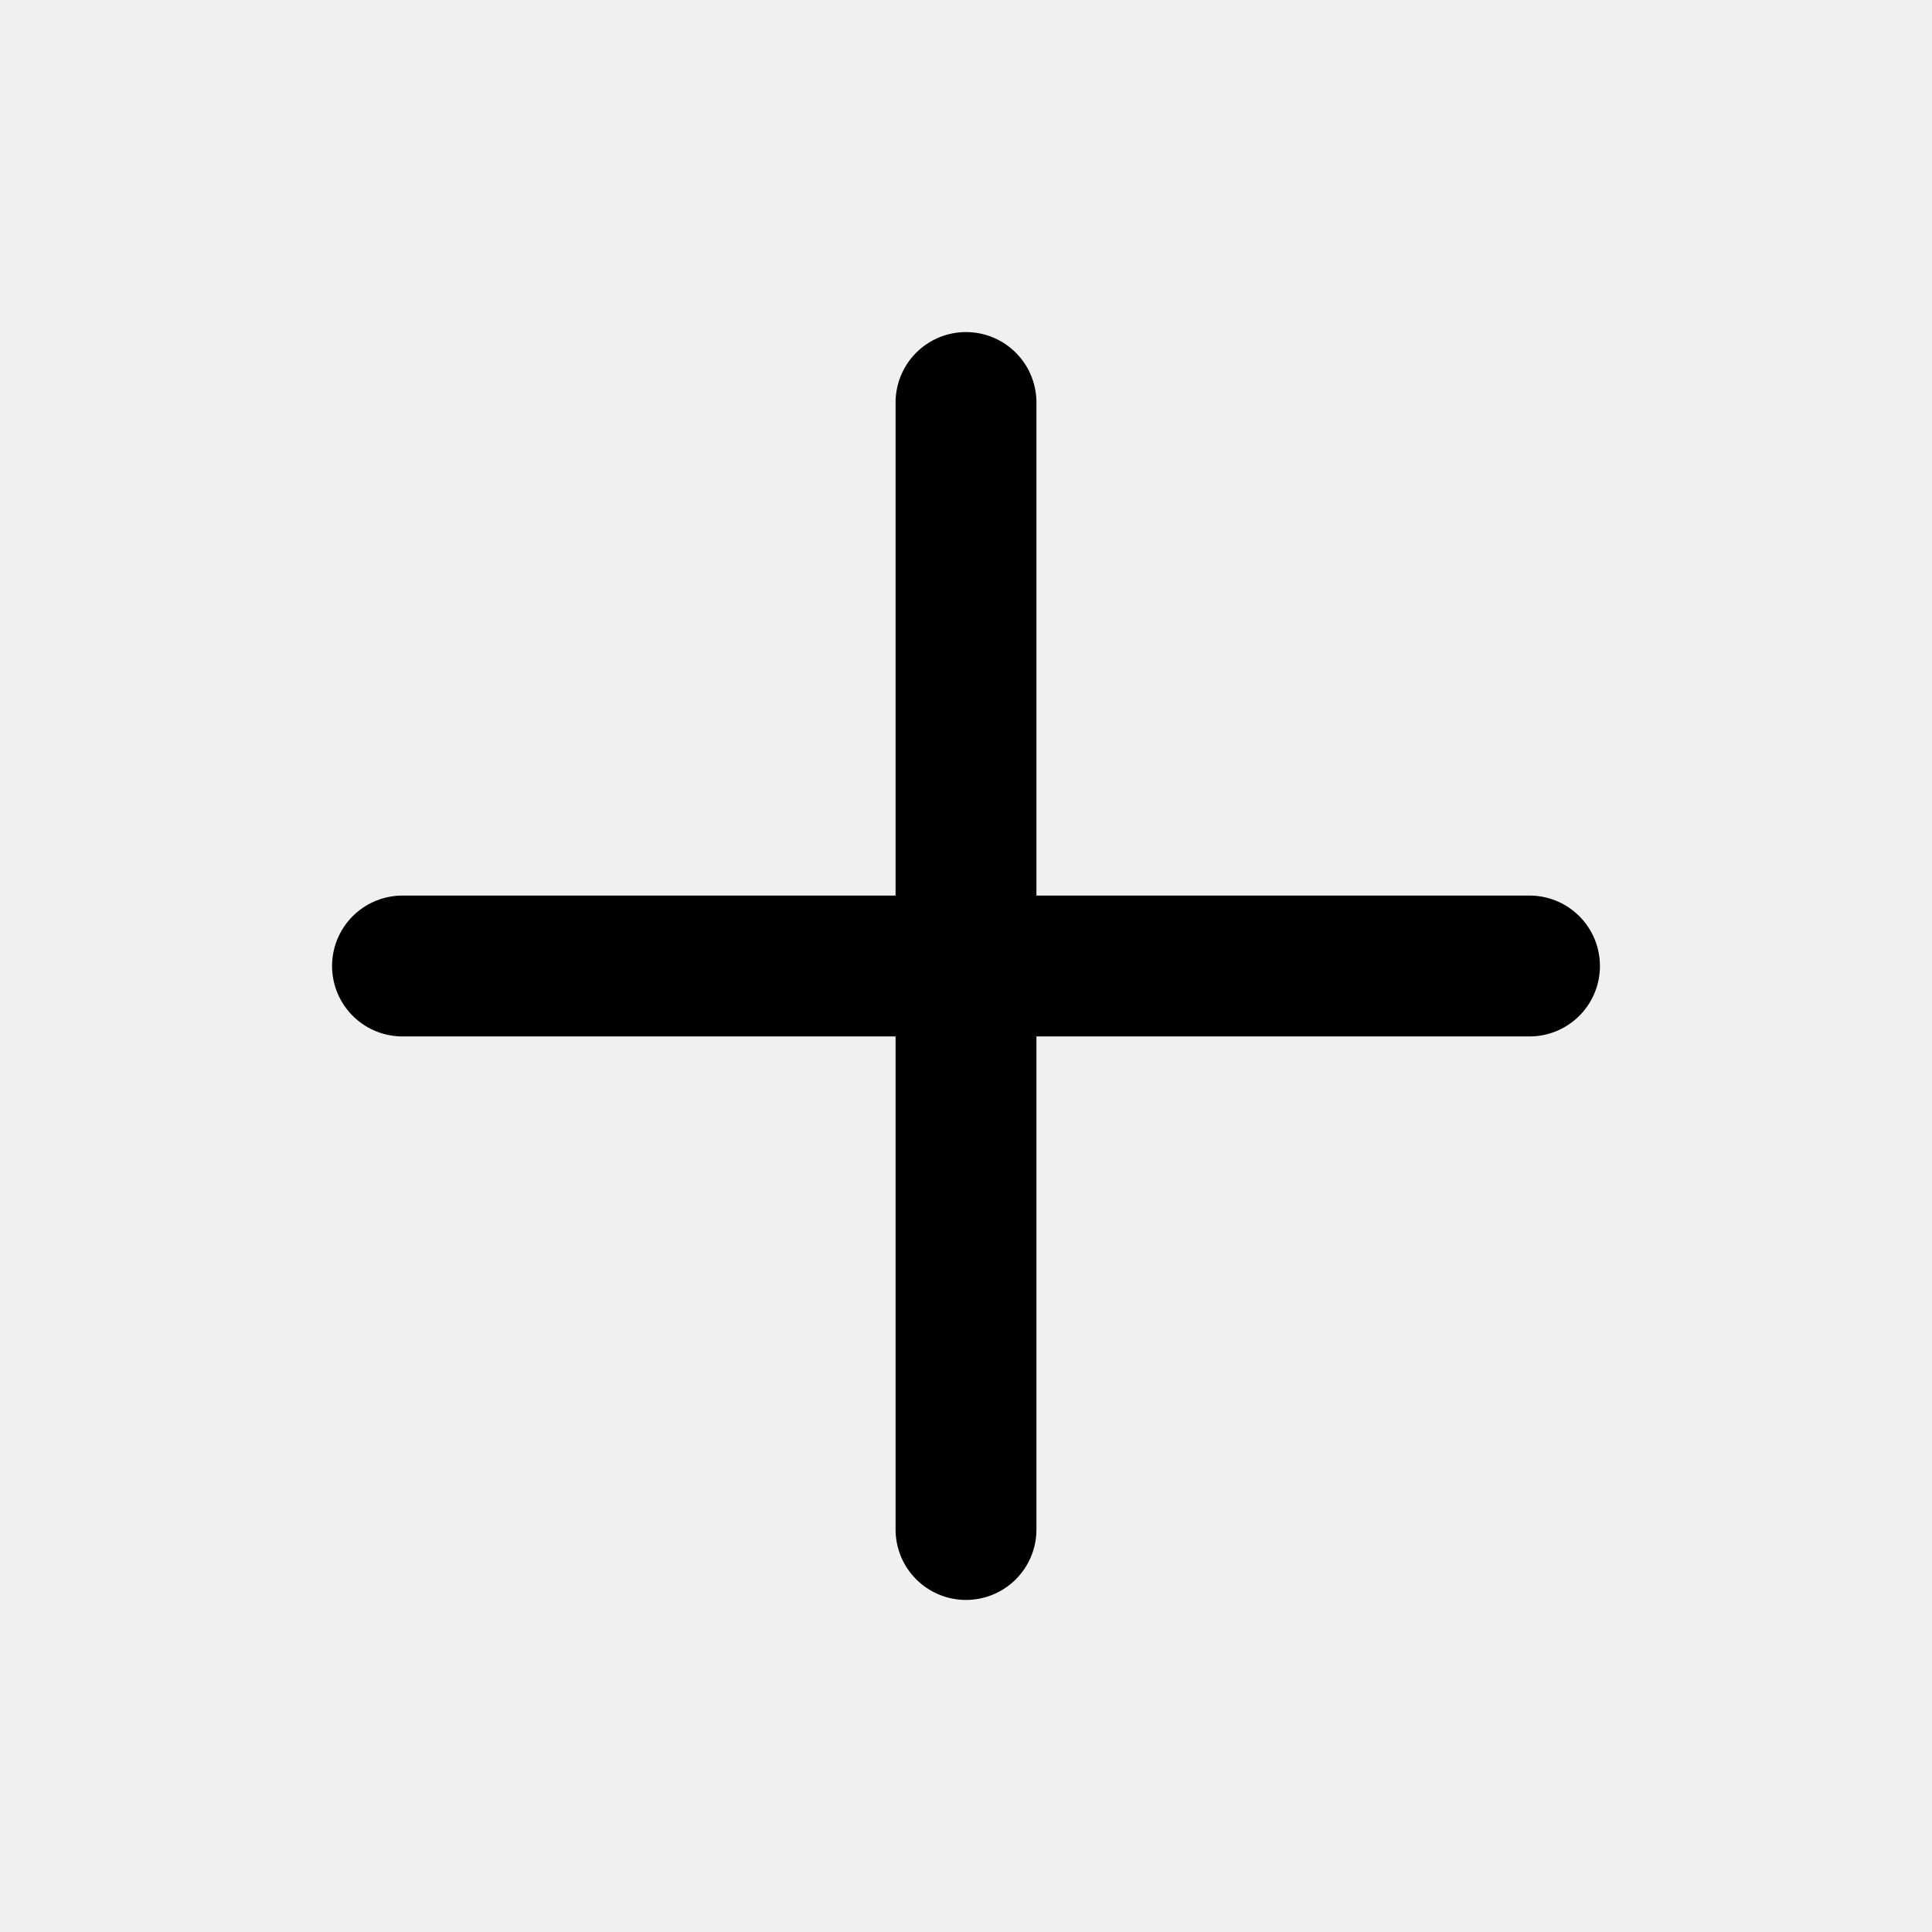
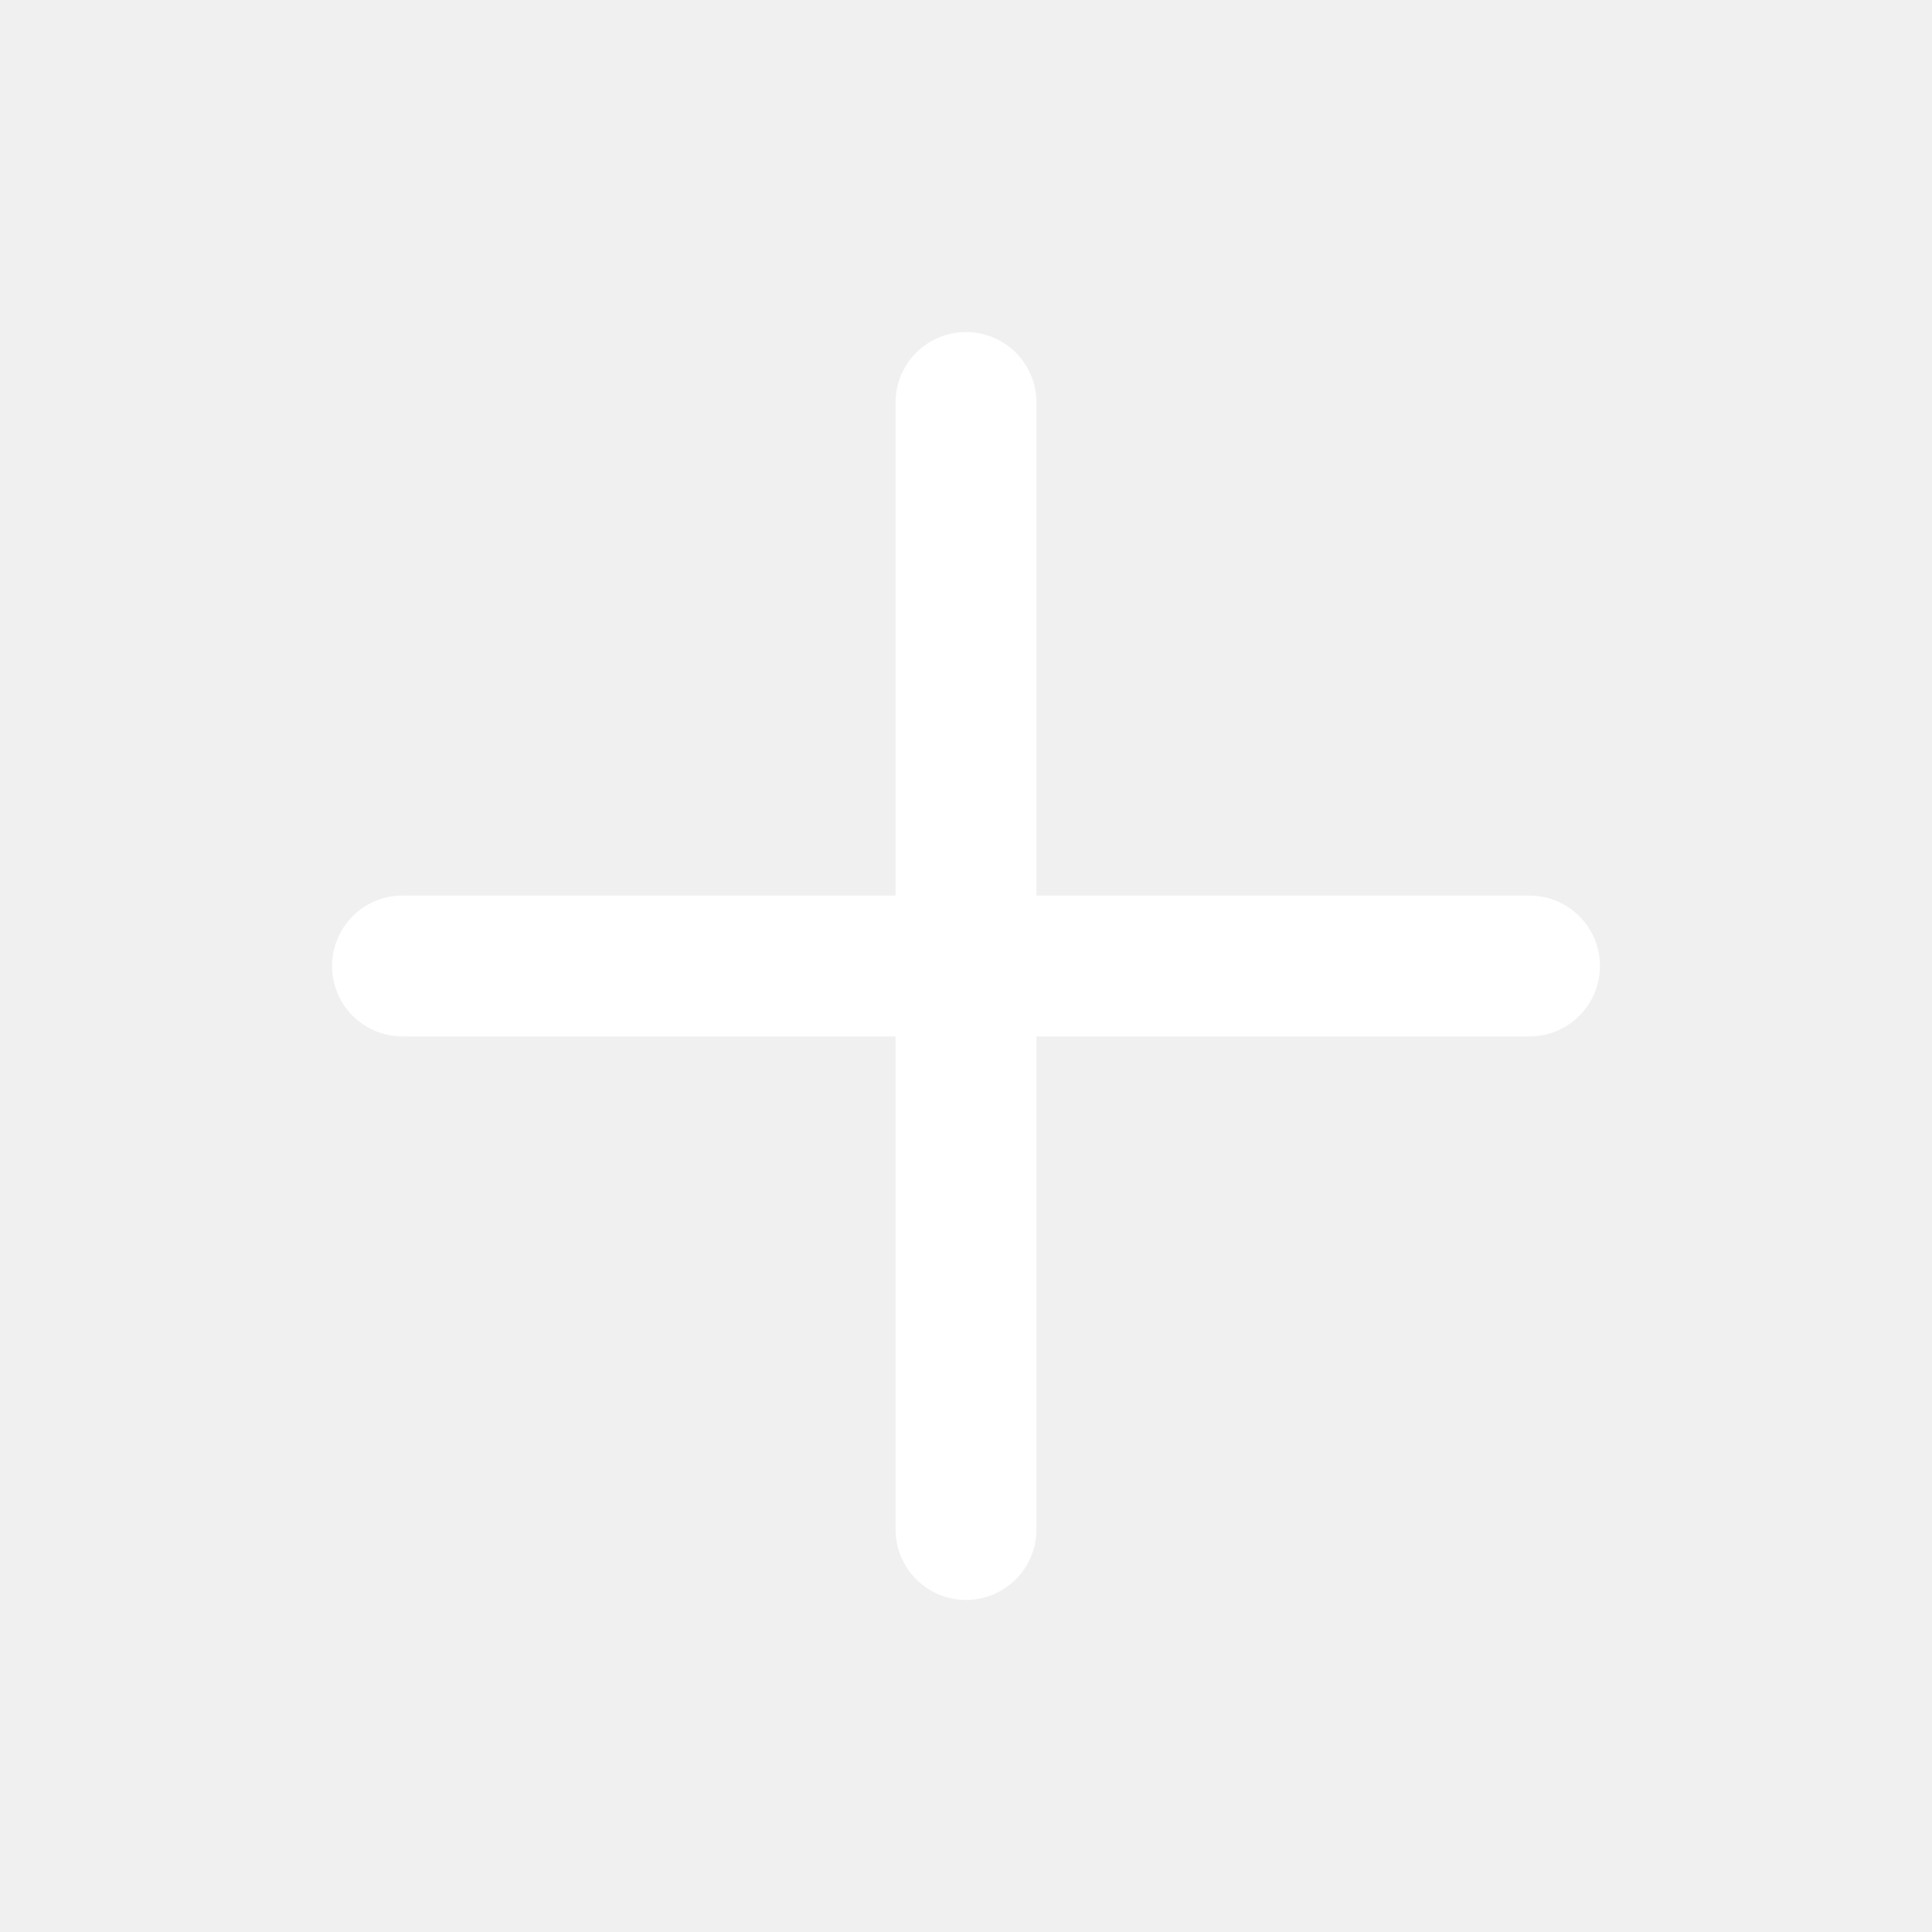
- <svg xmlns="http://www.w3.org/2000/svg" id="icon" viewBox="0 0 24 24" fill="none" stroke="currentColor" stroke-linecap="round" stroke-linejoin="round" width="24" height="24" stroke-width="1.75">
+ <svg xmlns="http://www.w3.org/2000/svg" id="icon" viewBox="0 0 24 24" fill="none" stroke="white" stroke-linecap="round" stroke-linejoin="round" width="24" height="24" stroke-width="1.75">
  <path d="M12 5l0 14" />
  <path d="M5 12l14 0" />
</svg>
